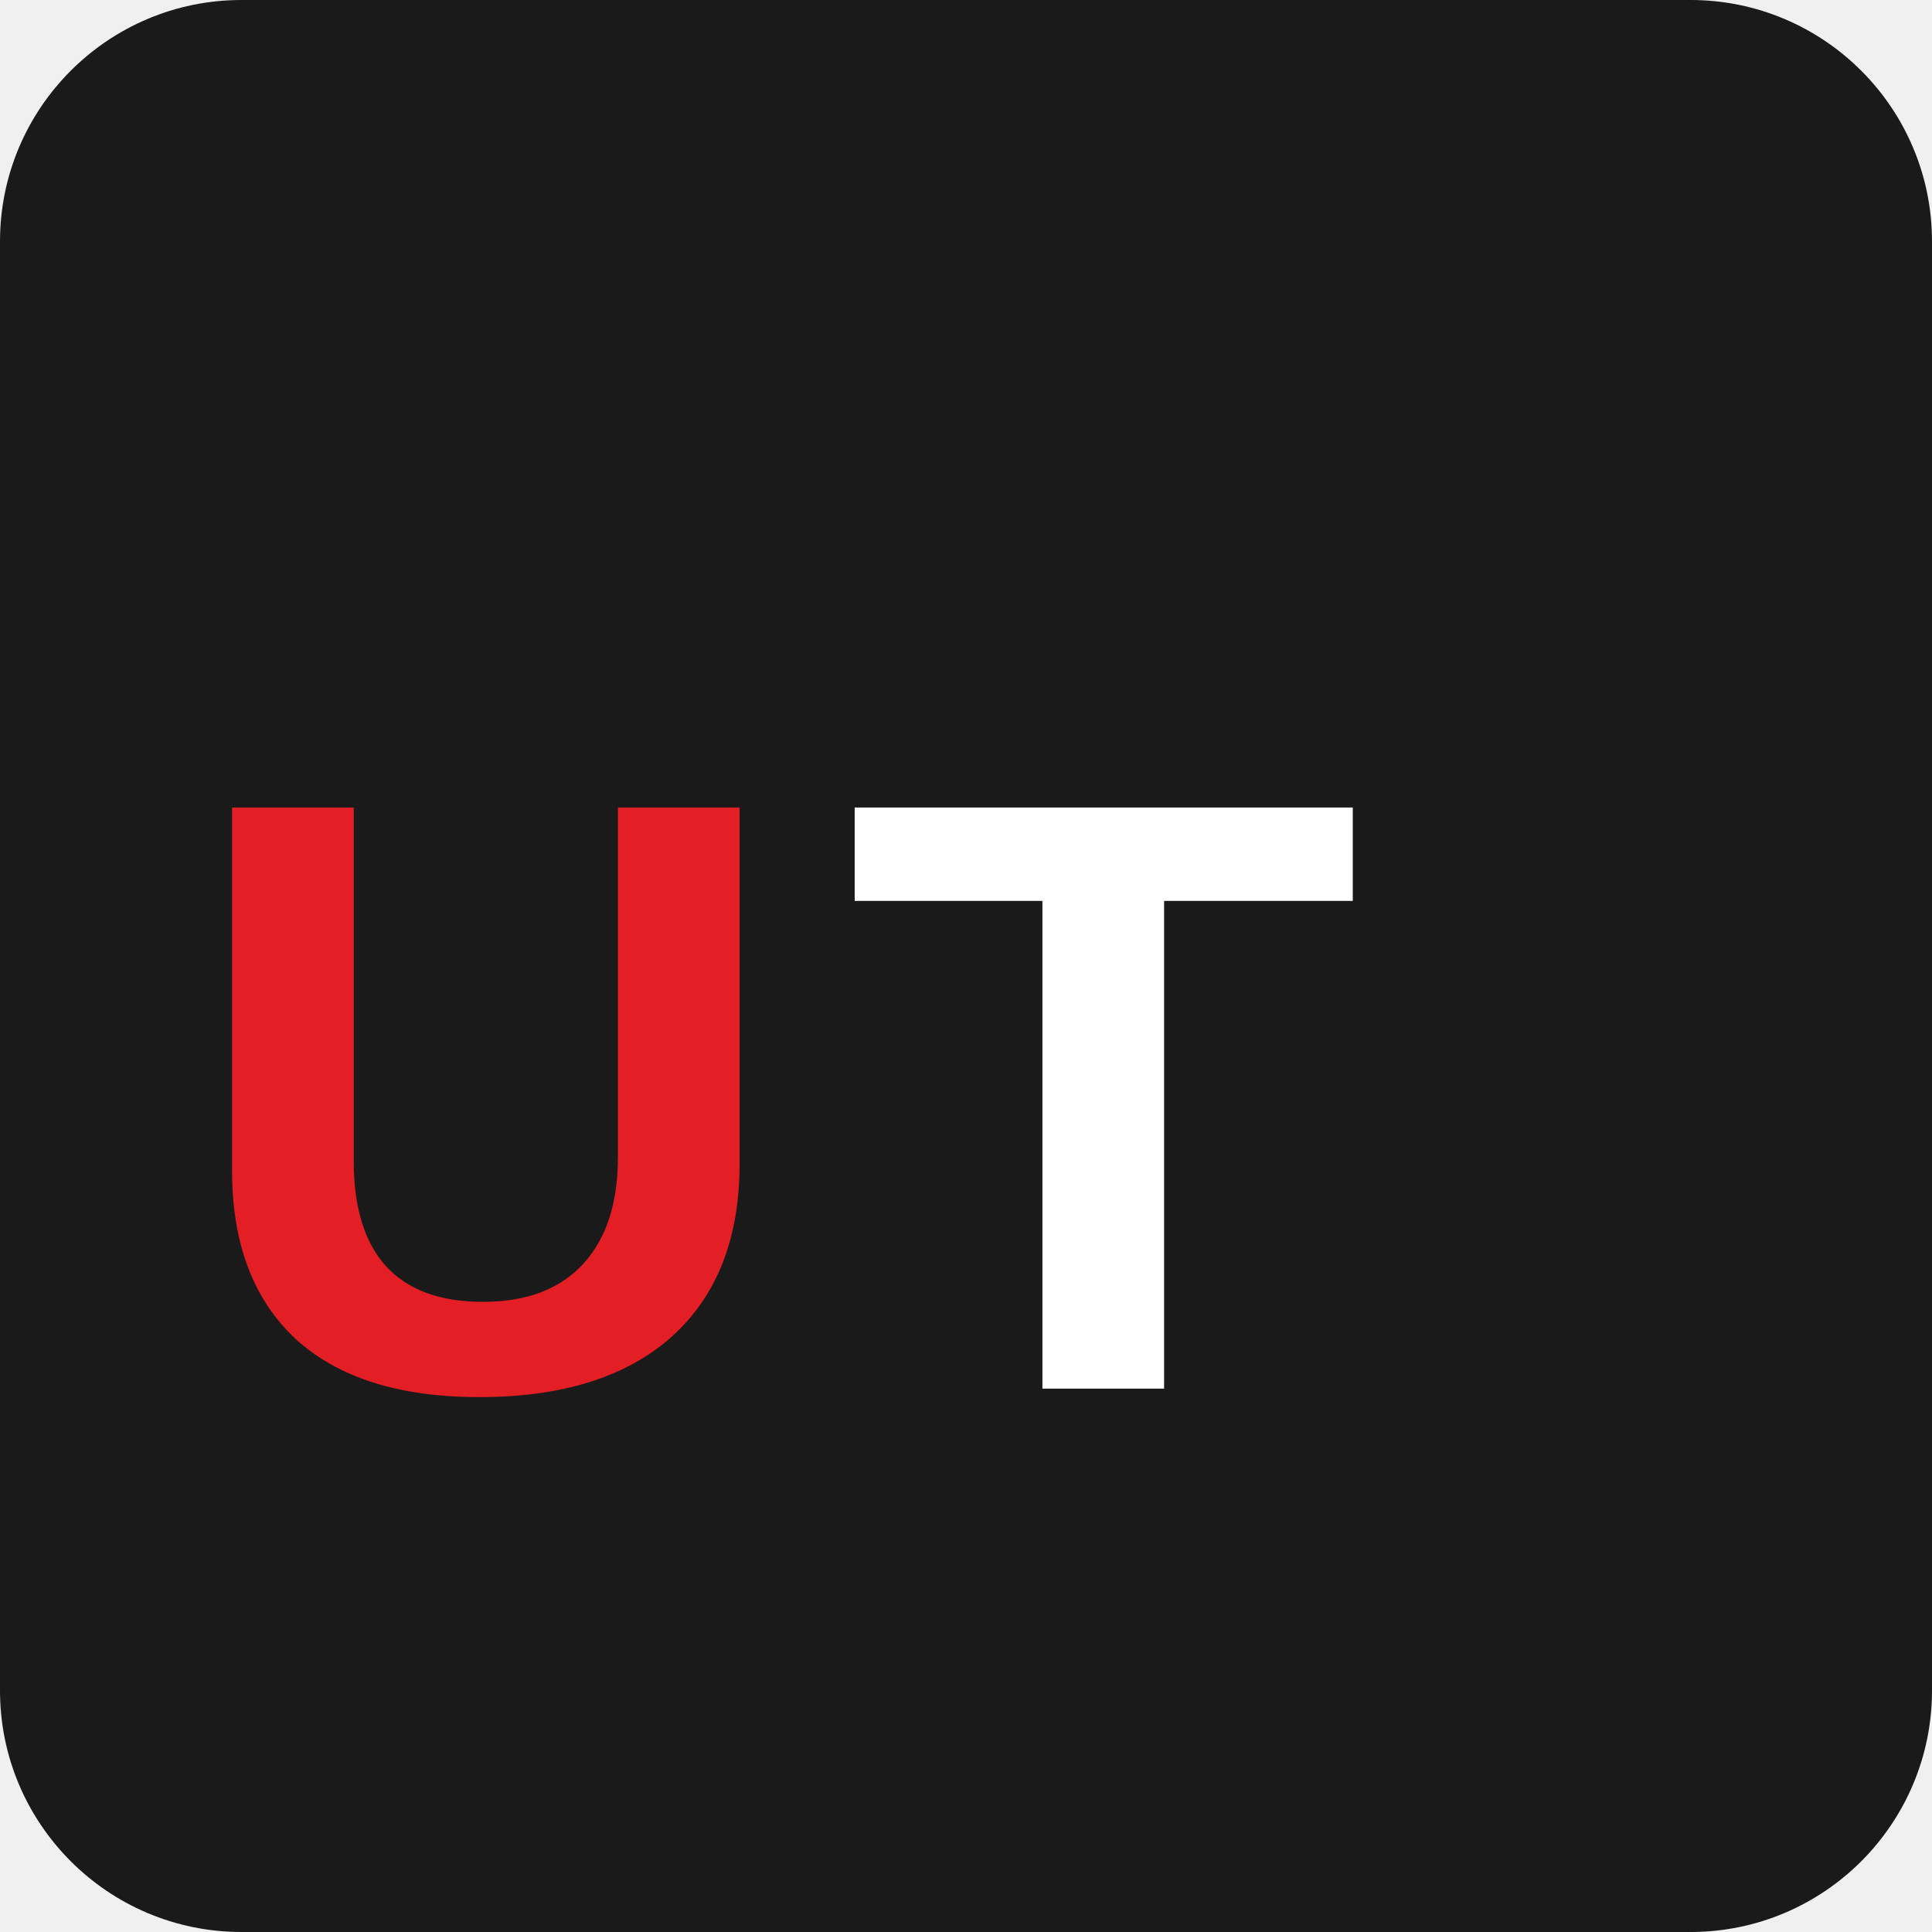
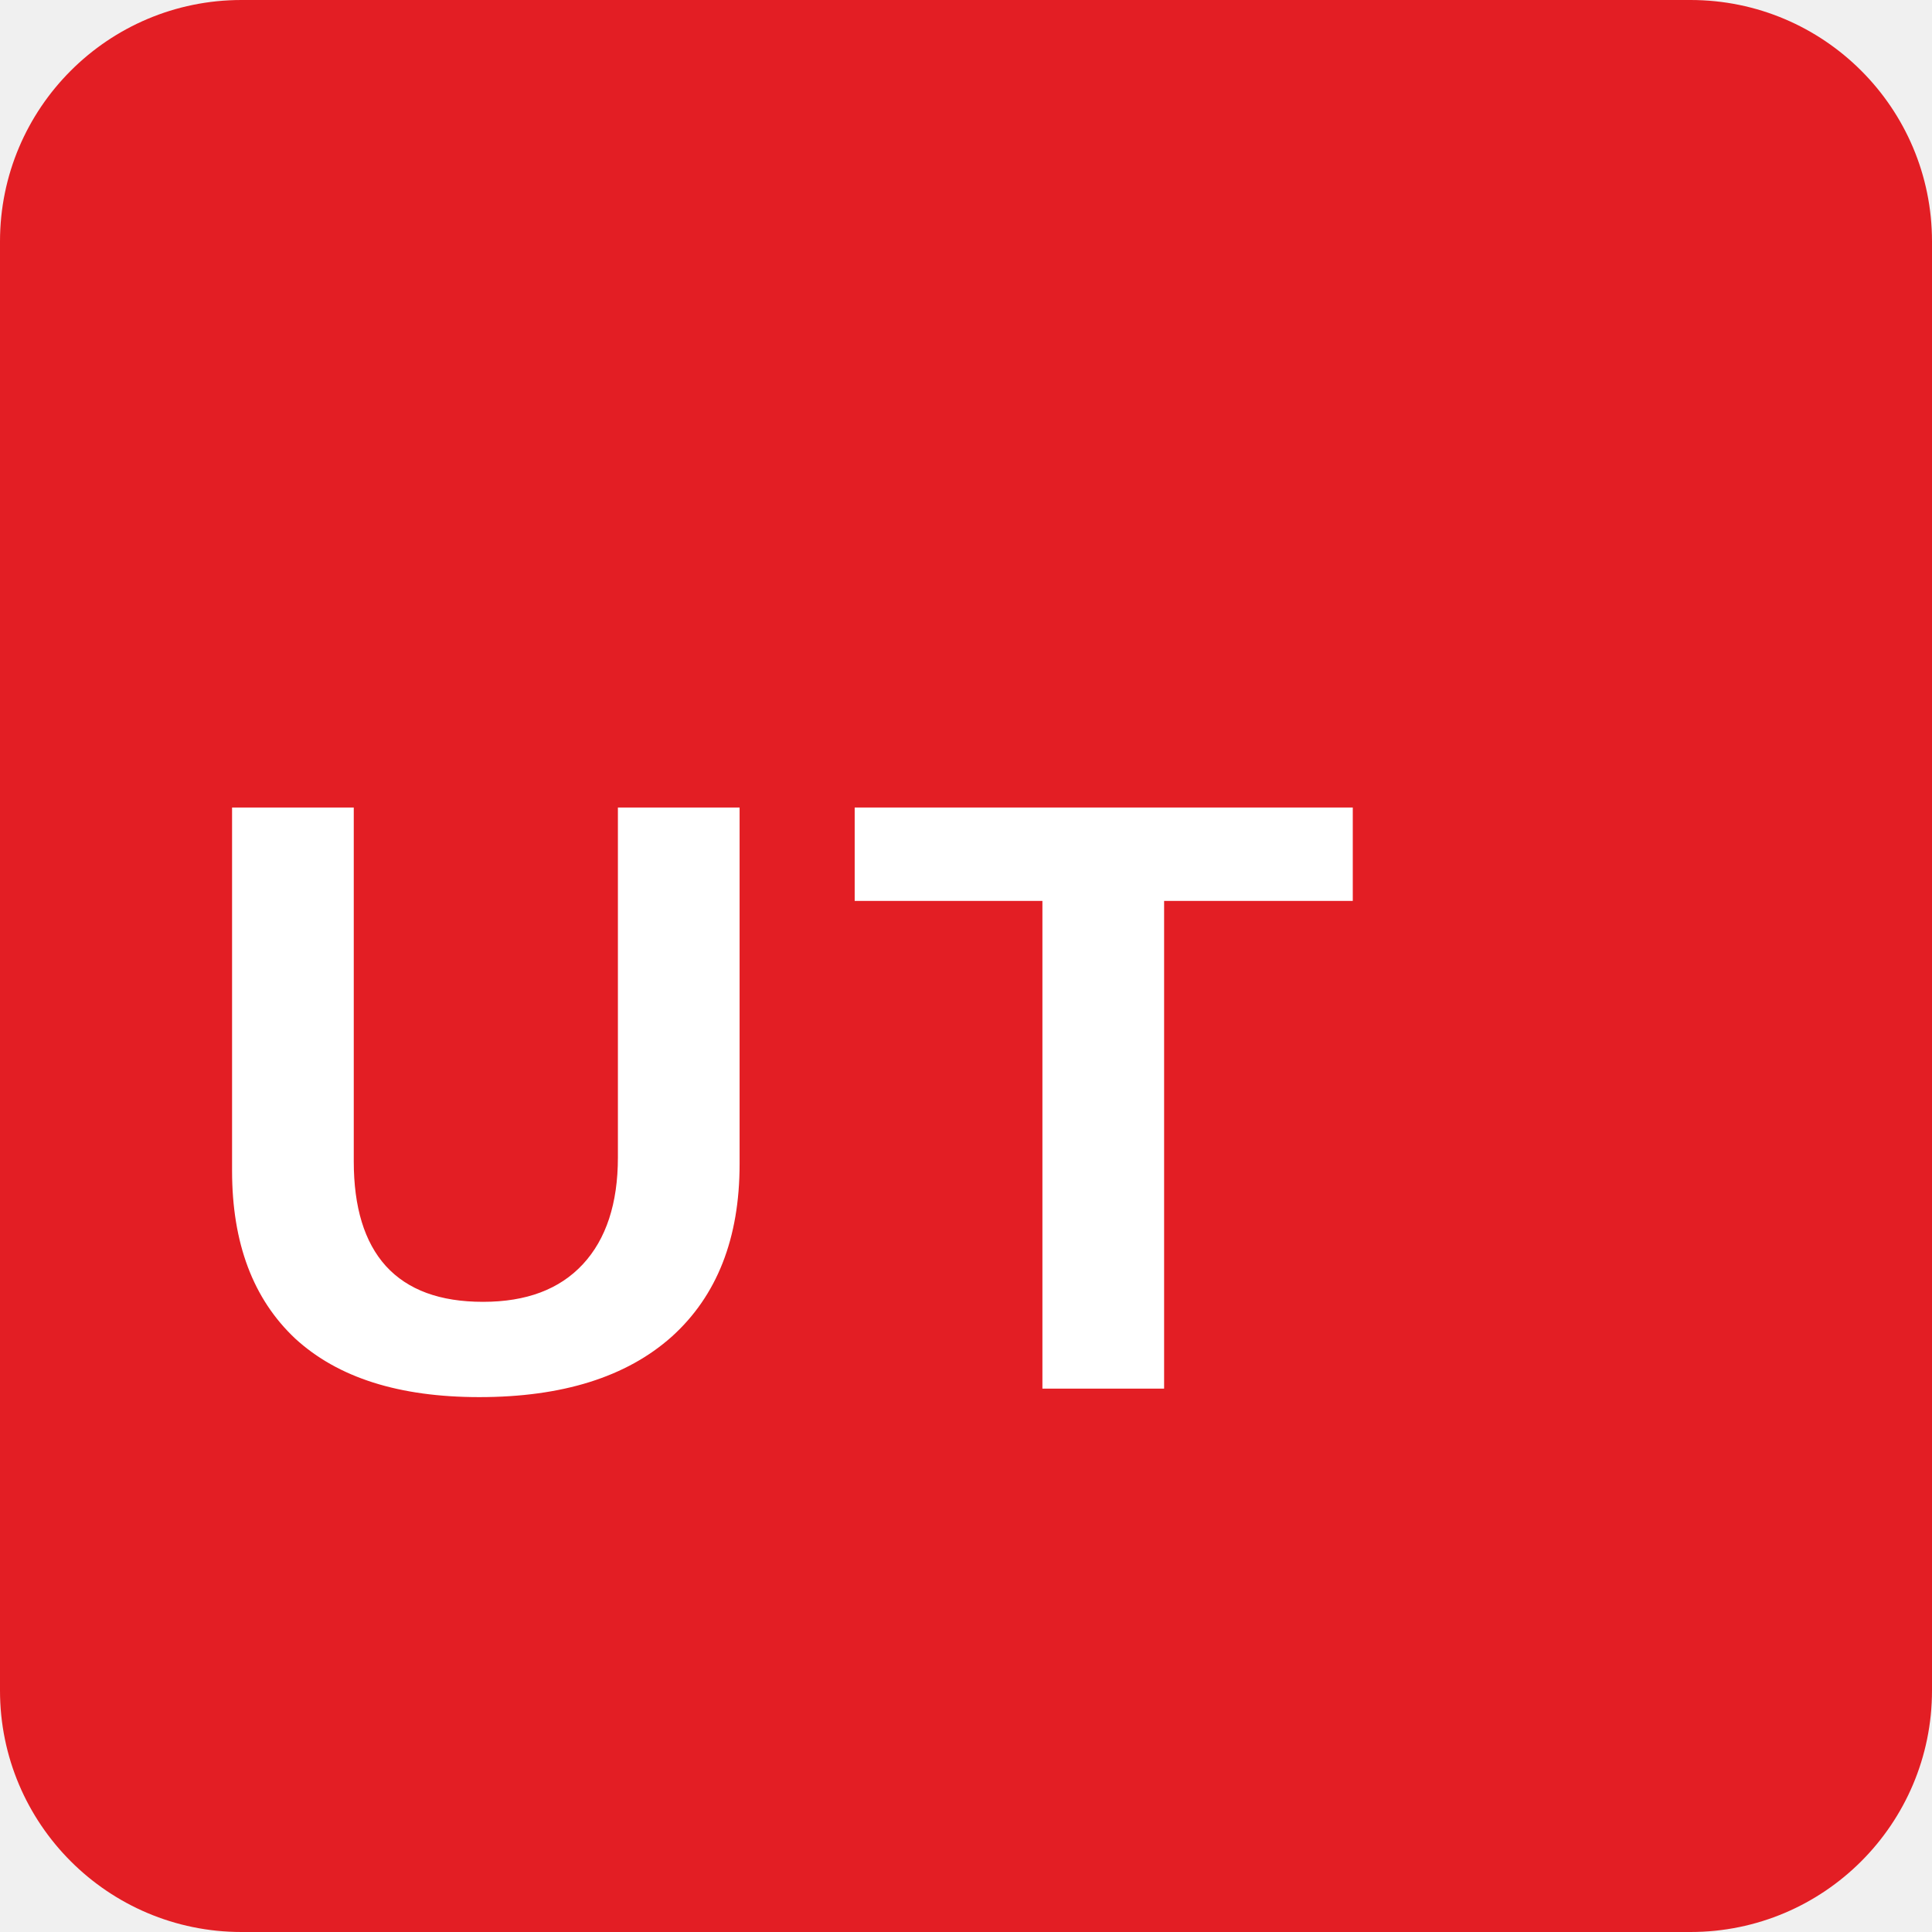
<svg xmlns="http://www.w3.org/2000/svg" viewBox="0 0 32 32">
-   <rect width="32" height="32" rx="4" fill="#1A1A1A" />
-   <text x="3" y="23" font-family="Arial, sans-serif" font-weight="bold" font-size="14" fill="#E31E24">U</text>
+   <rect width="32" height="32" rx="4" fill="#E31E24" />
+   <text x="3" y="23" font-family="Arial, sans-serif" font-weight="bold" font-size="14" fill="#FFFFFF">U</text>
  <text x="14" y="23" font-family="Arial, sans-serif" font-weight="bold" font-size="14" fill="#FFFFFF">T</text>
</svg>
